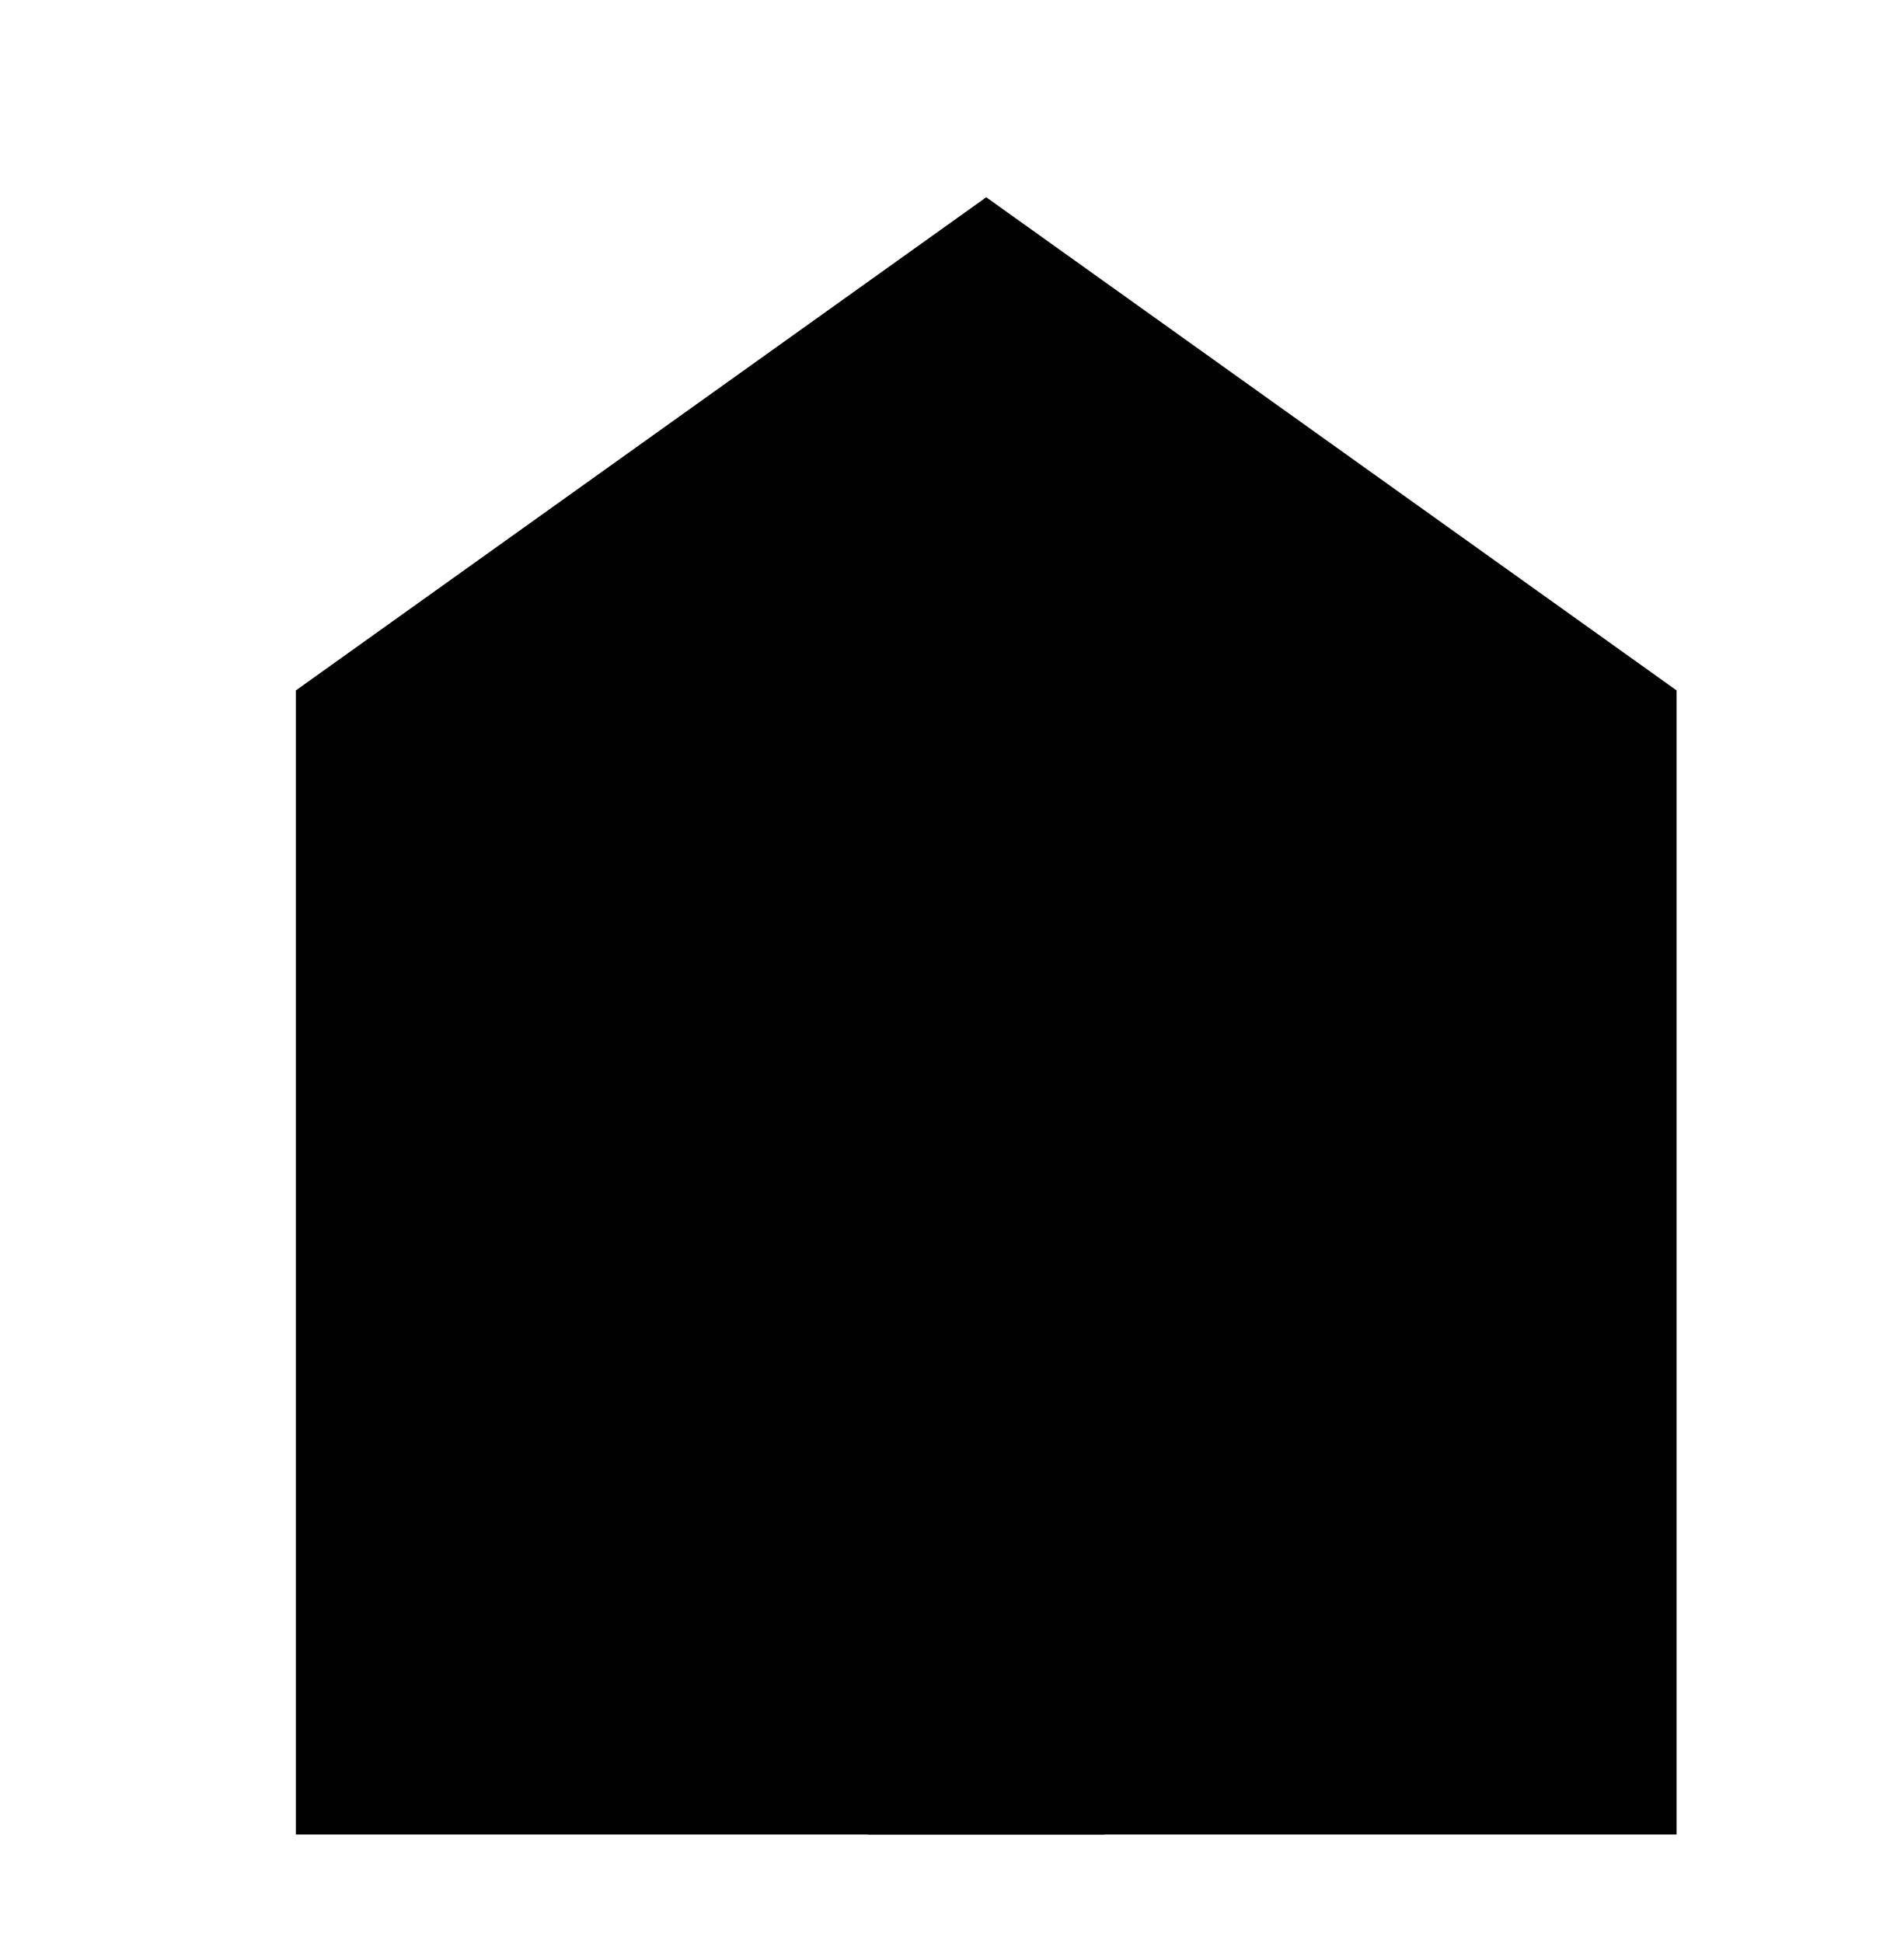
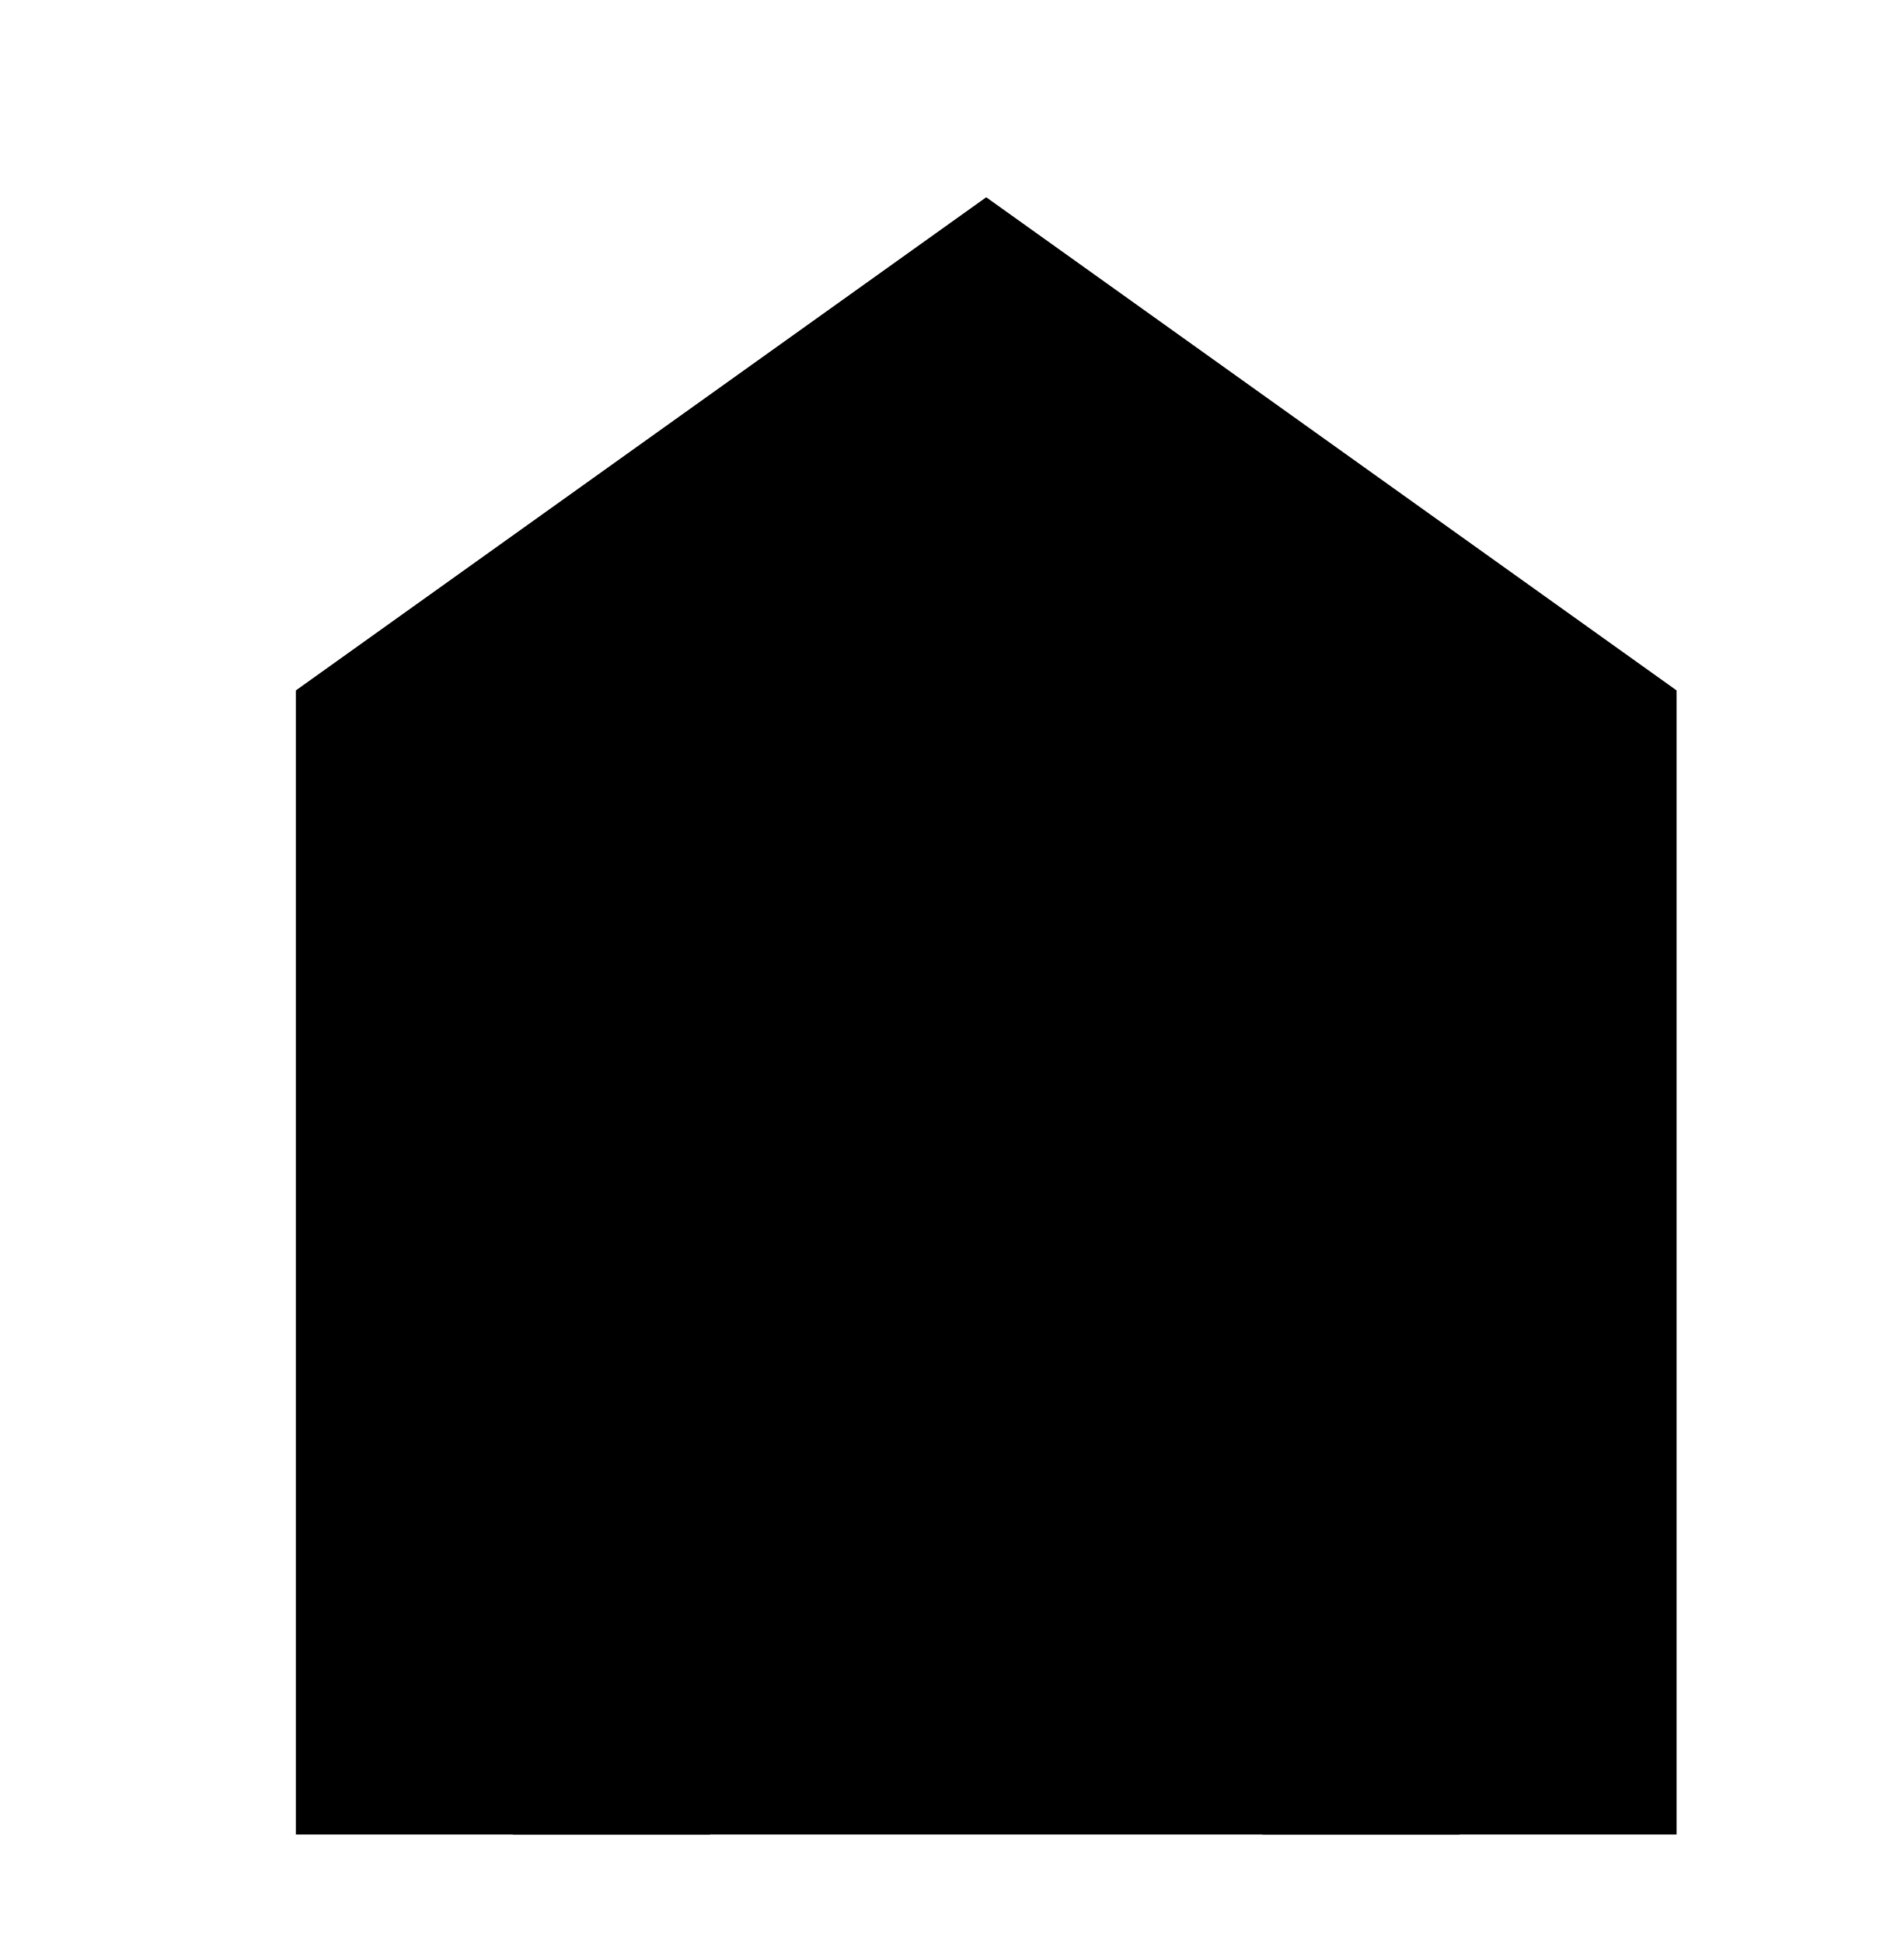
<svg xmlns="http://www.w3.org/2000/svg" data-id="Housing" viewBox="0 0 193 197">
  <g data-role="base">
    <polyline points="30,186 30,70 100,20 170,70 170,186" />
    <rect x="53" y="78" width="18" height="20" rx="2.5" />
    <rect x="129" y="78" width="18" height="20" rx="2.5" />
    <rect x="53" y="114" width="18" height="20" rx="2.5" />
    <rect x="129" y="114" width="18" height="20" rx="2.5" />
-     <rect x="53" y="150" width="18" height="20" rx="2.5" />
-     <rect x="129" y="150" width="18" height="20" rx="2.5" />
+     <polyline points="128,186 128,150 148,150 148,186" />
    <line x1="18" y1="186" x2="182" y2="186" />
  </g>
  <g data-role="accent">
-     <path d="M88 186 L88 152 A12 12 0 0 1 112 152 L112 186" />
+     <polyline points="52,186 52,150 72,150 72,186" />
  </g>
</svg>
